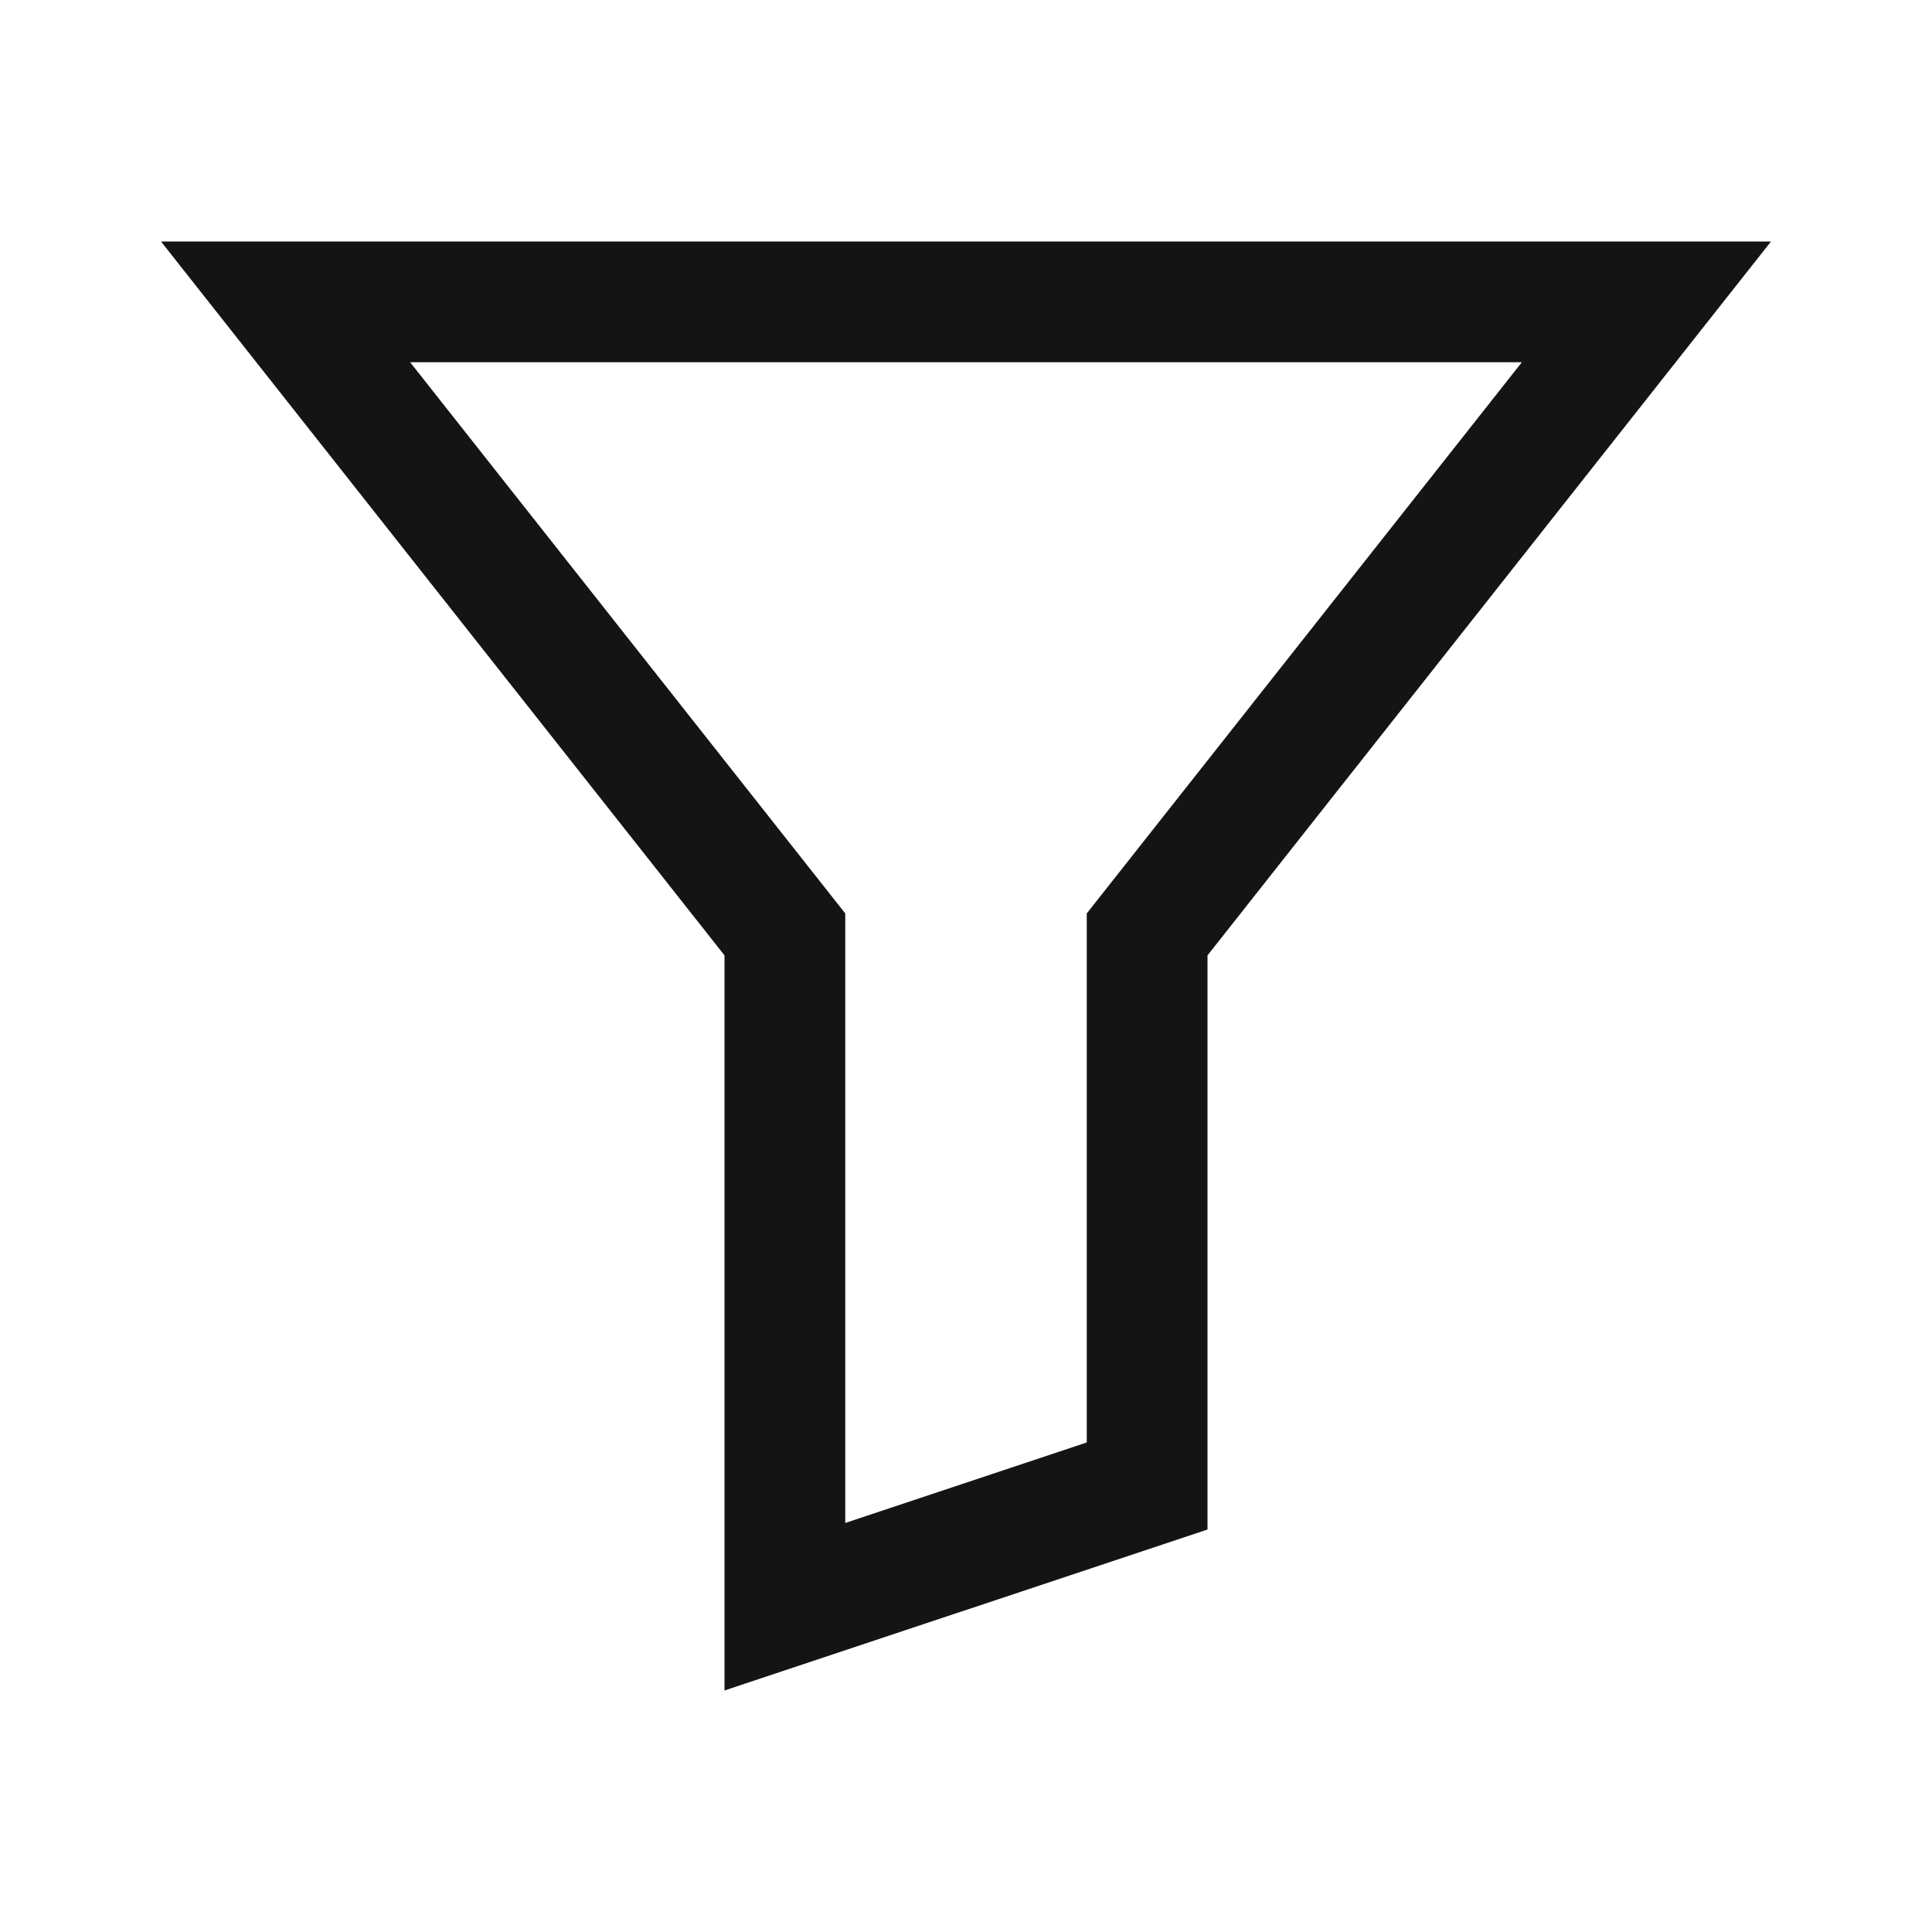
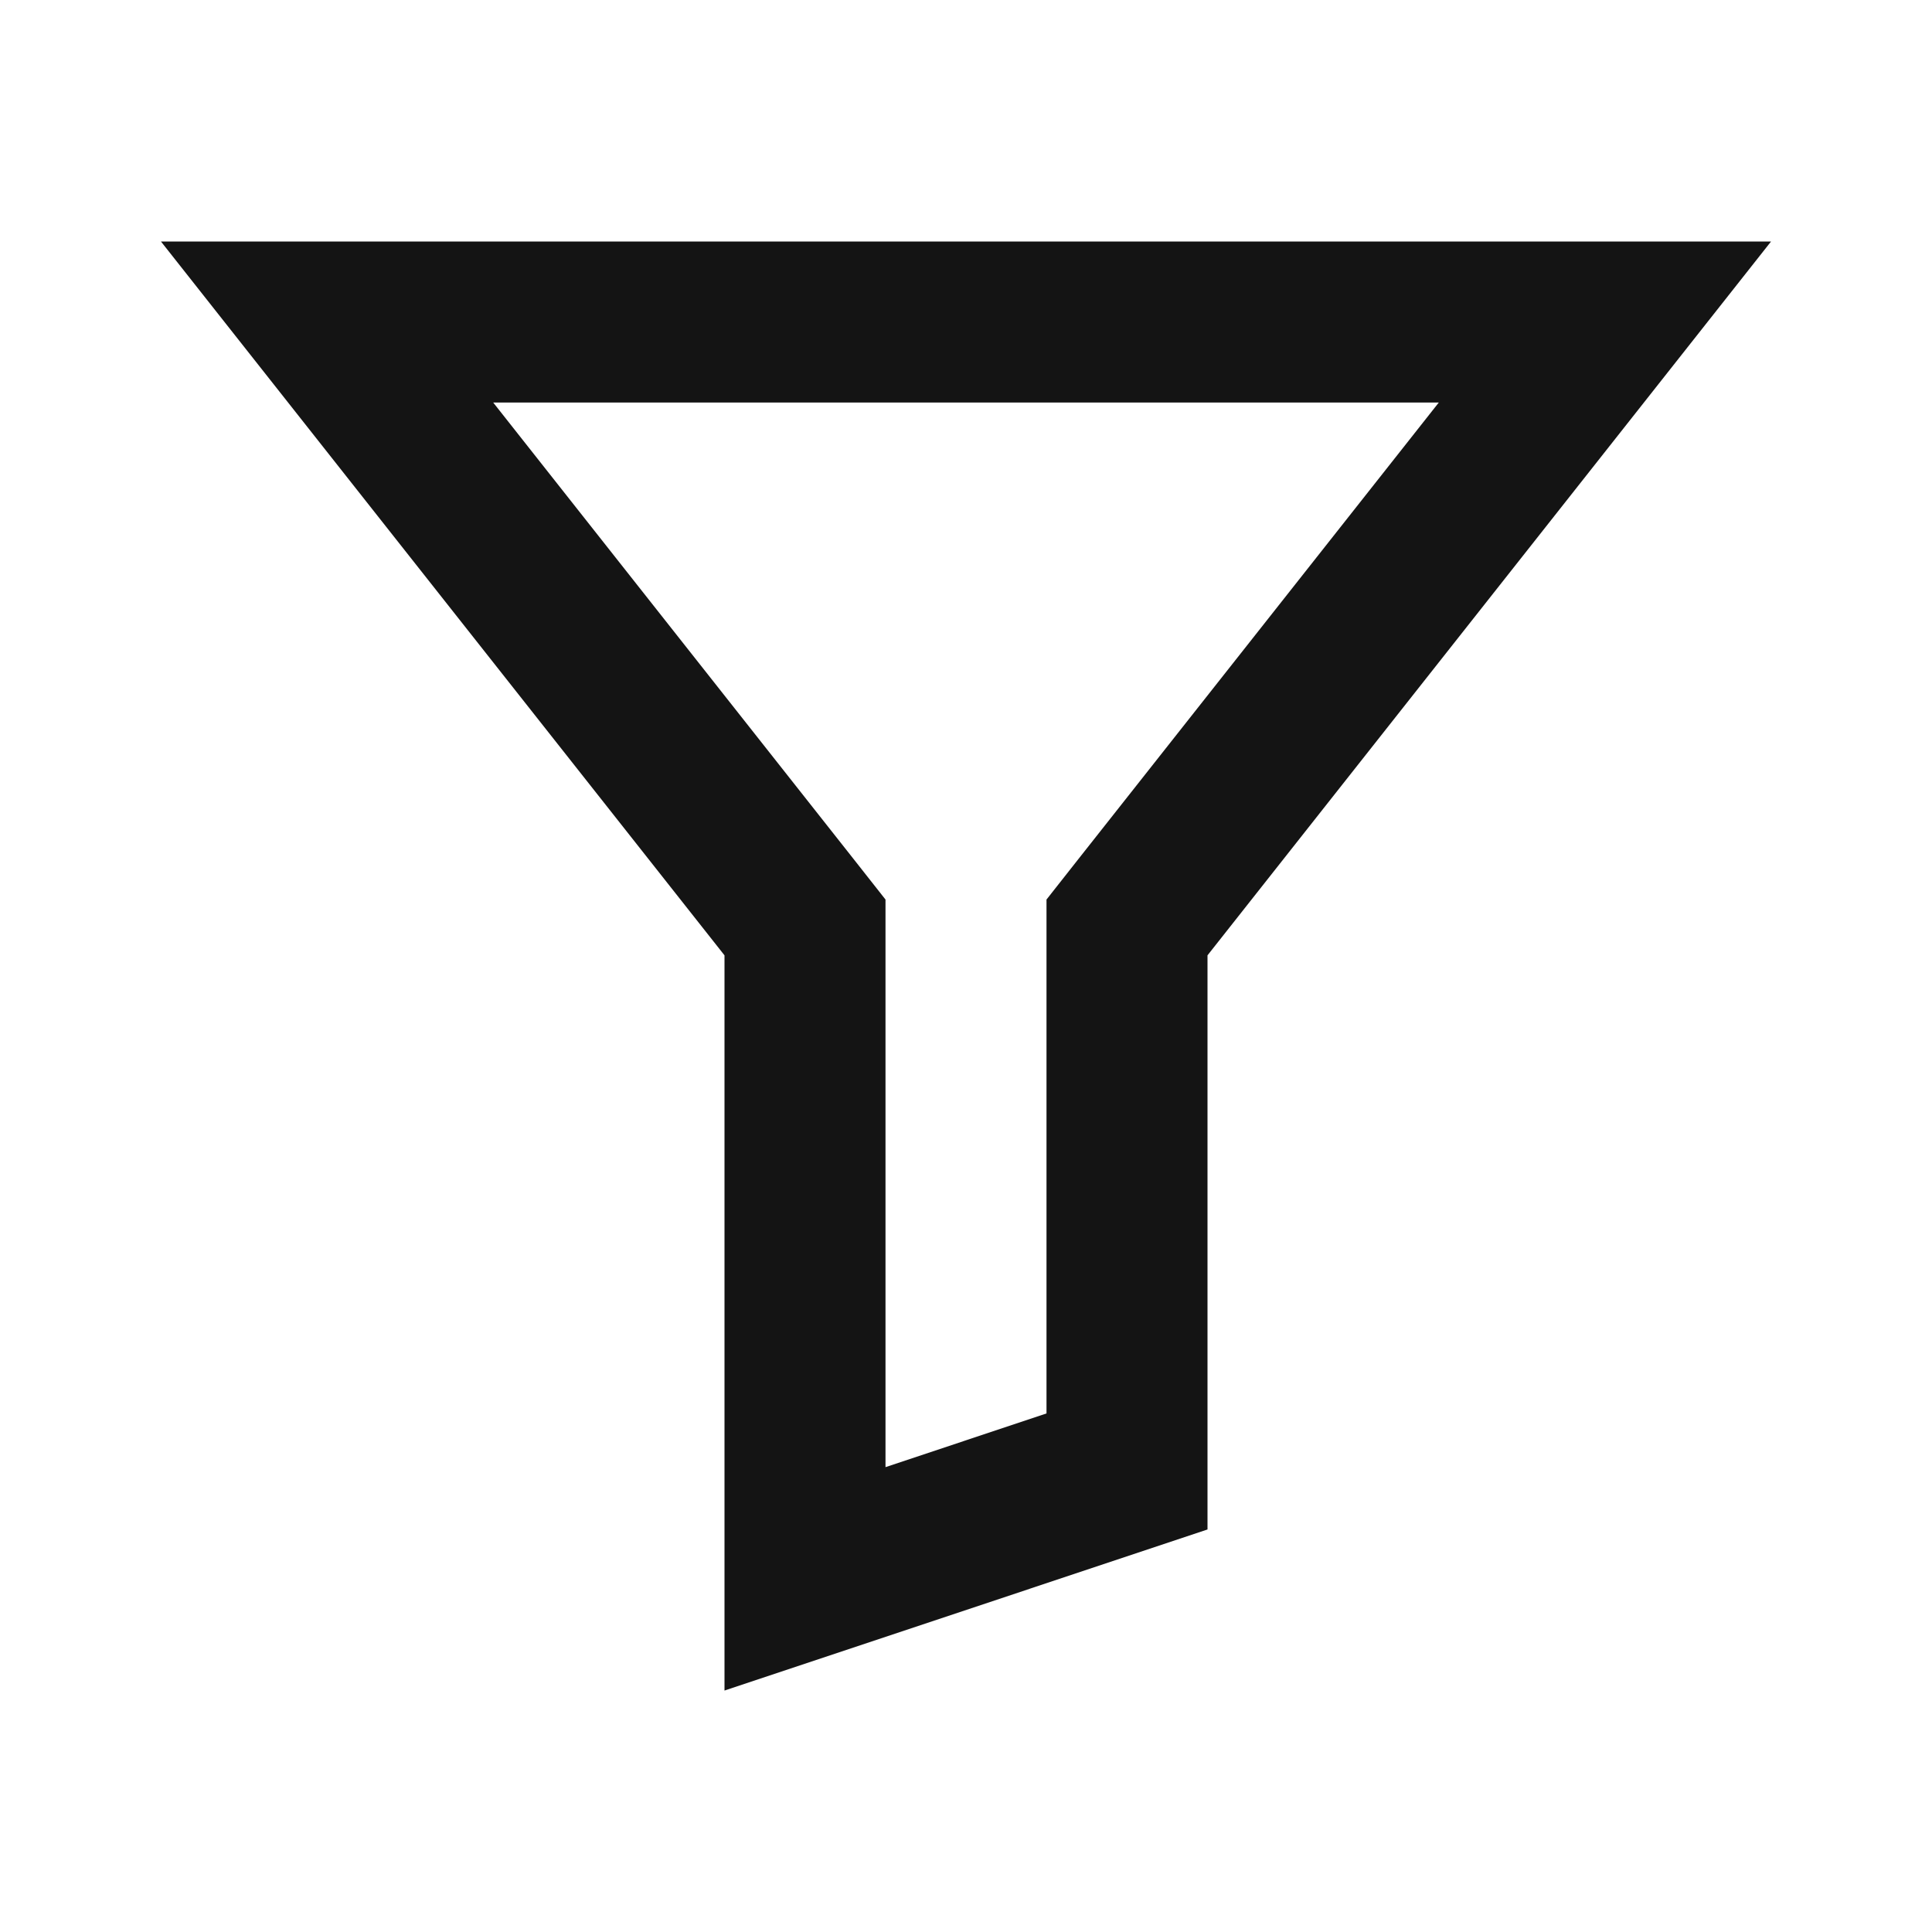
<svg xmlns="http://www.w3.org/2000/svg" width="24" height="24" viewBox="0 0 24 24" fill="none">
-   <path fill-rule="evenodd" clip-rule="evenodd" d="M15 11.868L22 3H2L9 11.868V21L15 19V11.868ZM13.5 17.919V11.347L18.905 4.5H5.095L10.5 11.347V18.919L13.5 17.919Z" fill="#141414" />
+   <path d="M14.215 11.248L14 11.521V11.868V18.279L10 19.613V11.868V11.521L9.785 11.248L4.063 4H19.937L14.215 11.248Z" stroke="#141414" stroke-width="2" />
</svg>
